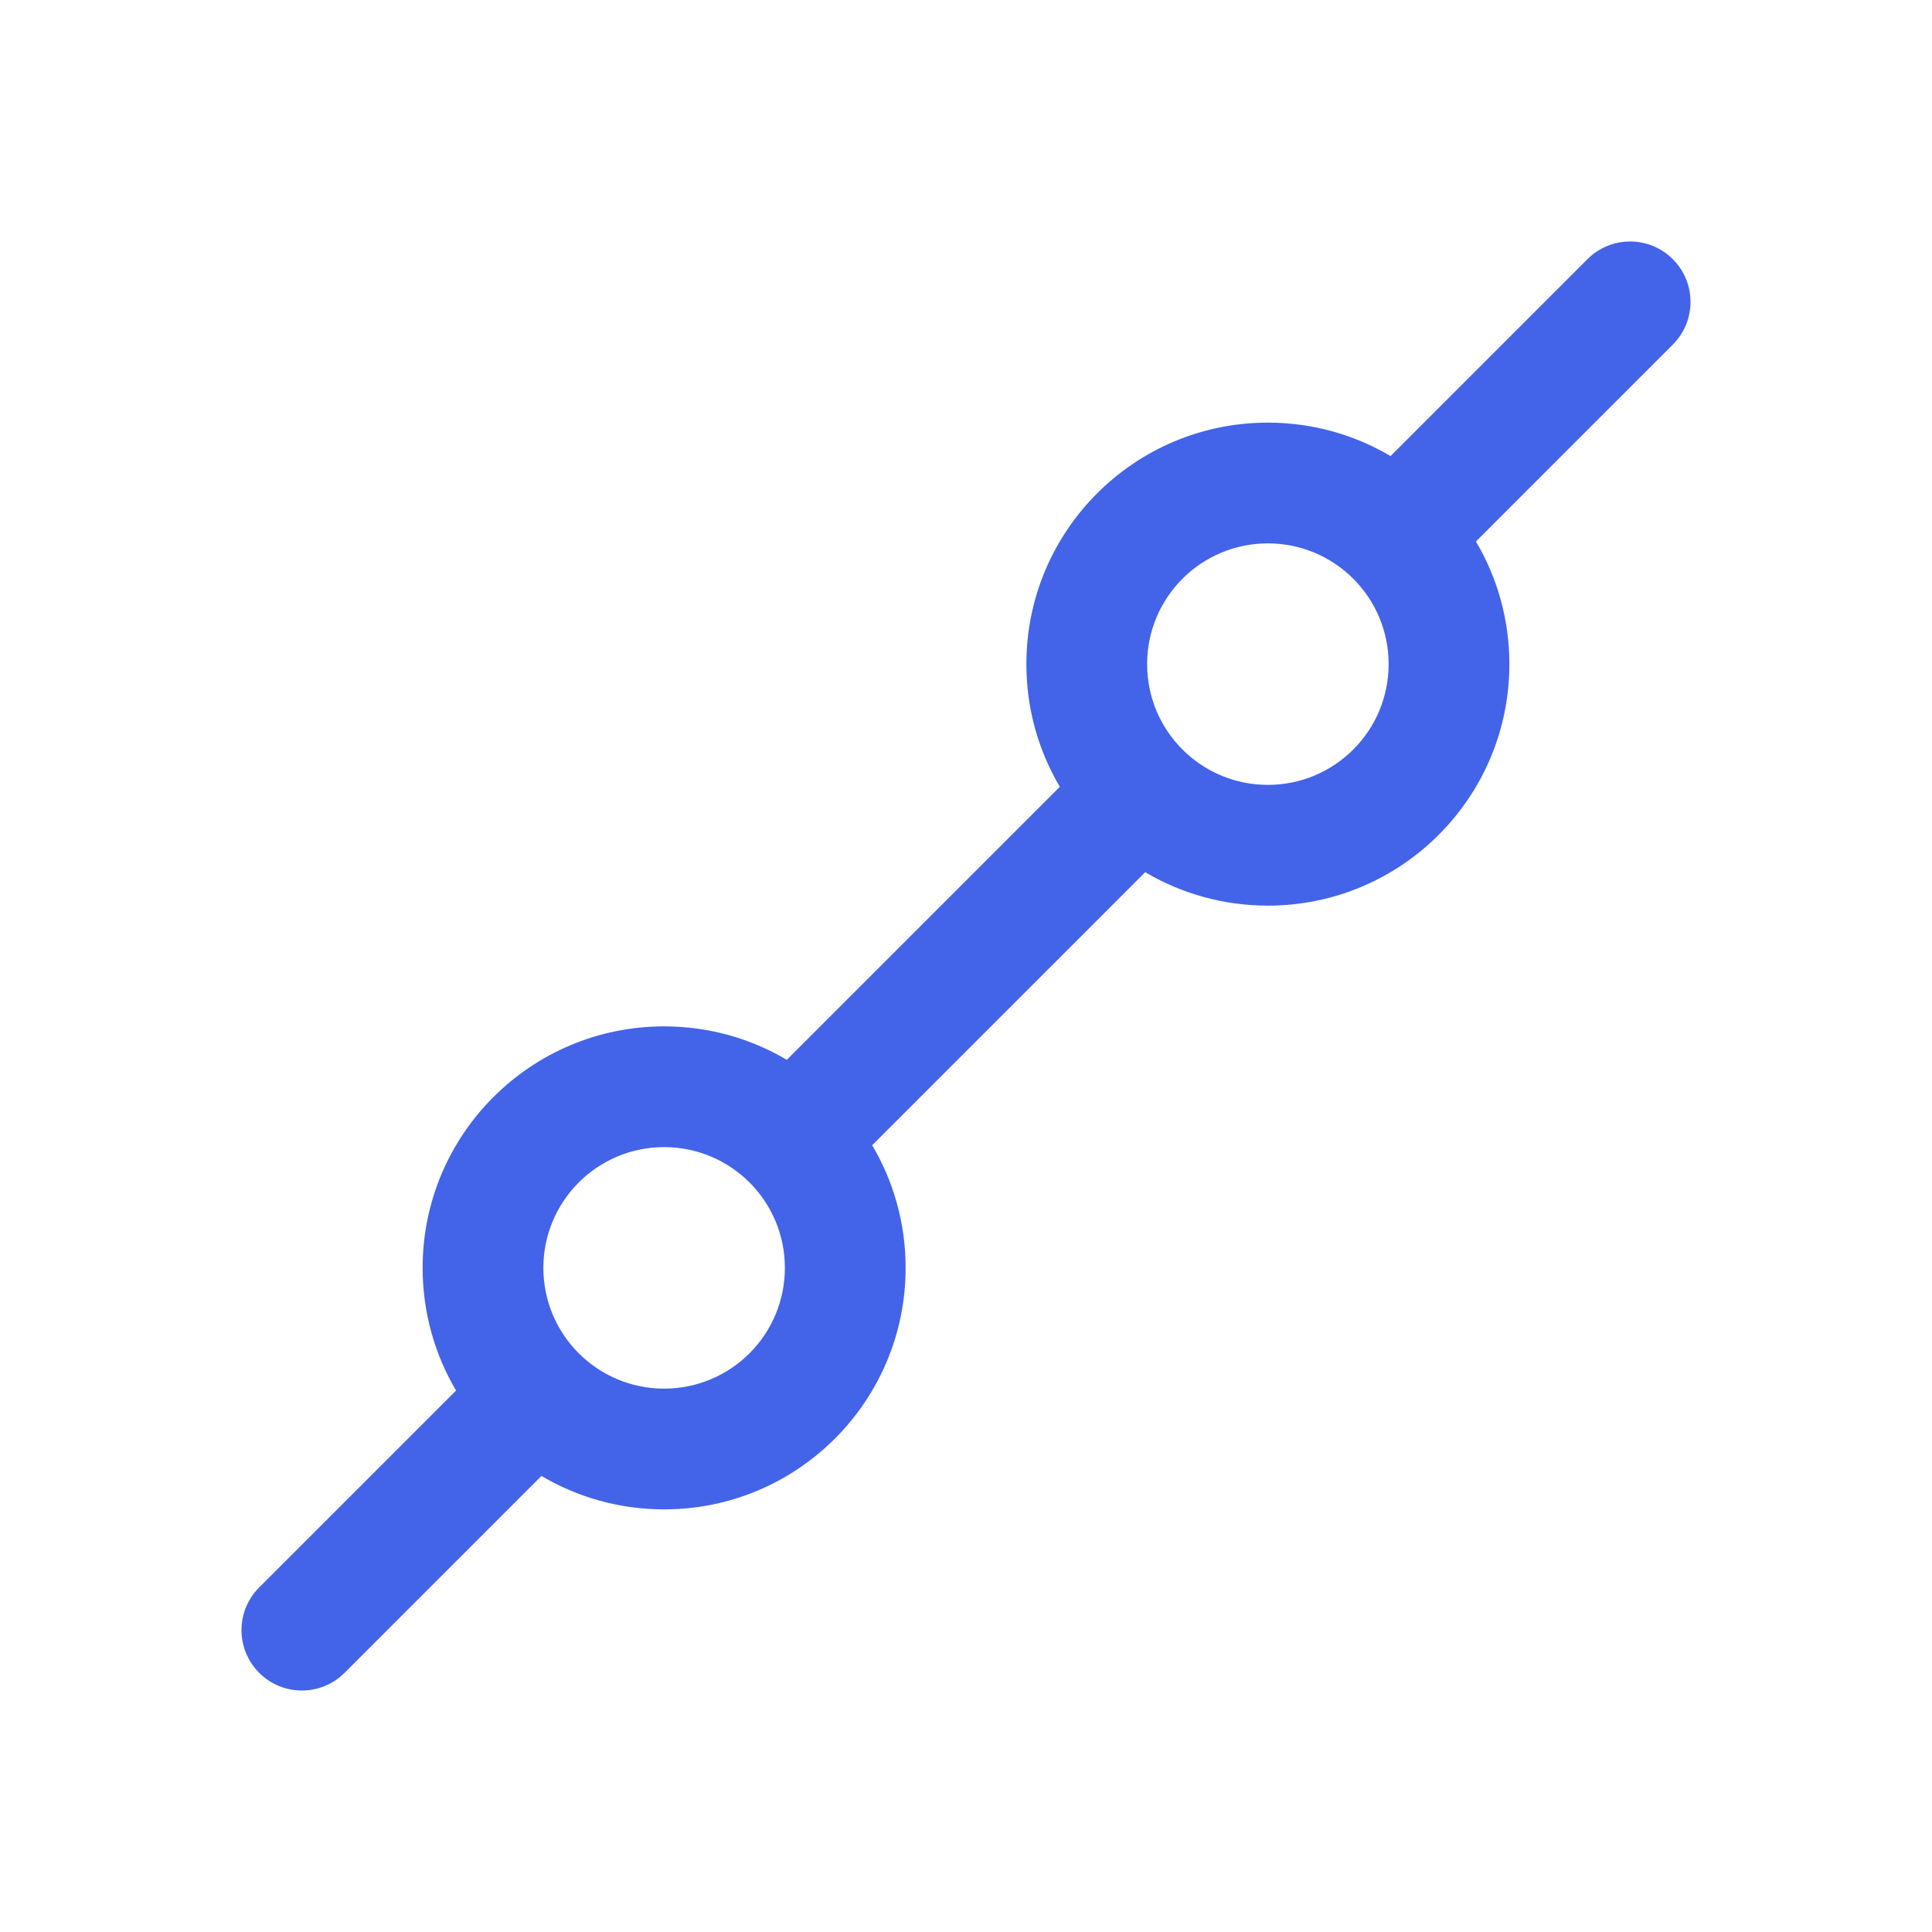
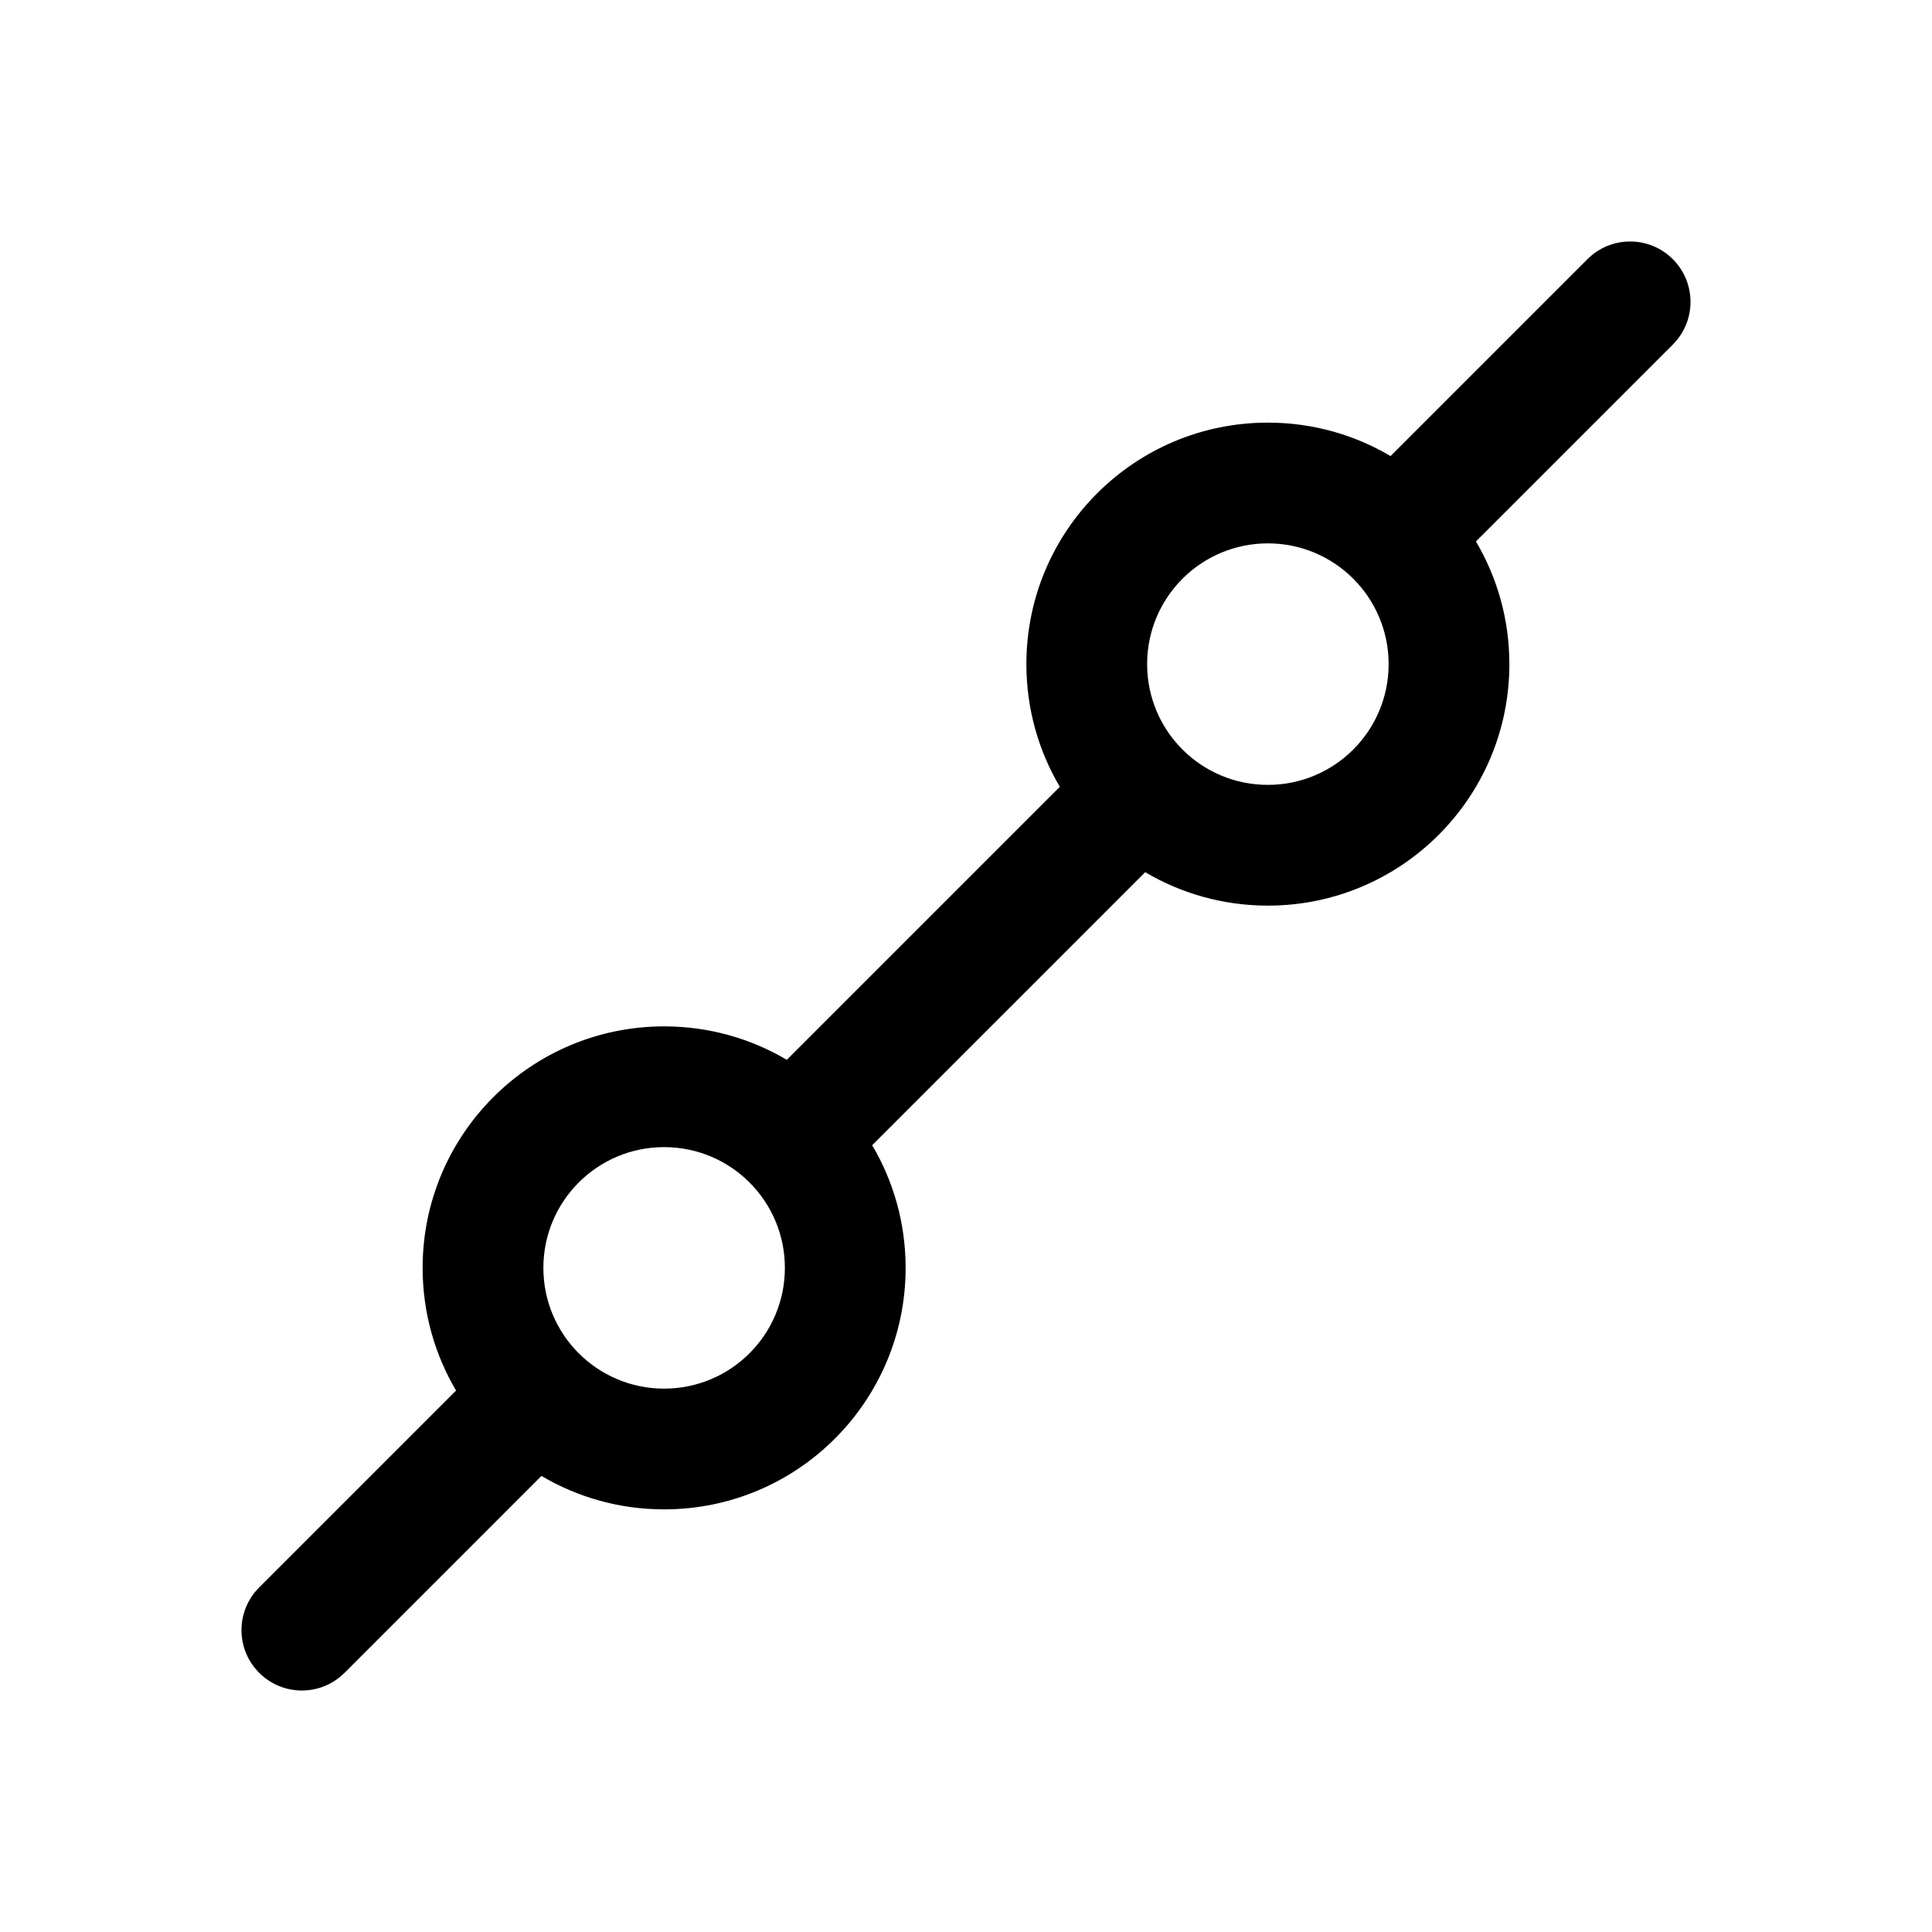
<svg xmlns="http://www.w3.org/2000/svg" width="32" height="32" viewBox="0 0 32 32" fill="none">
-   <path fill-rule="evenodd" clip-rule="evenodd" d="M27.707 4.293C28.098 4.683 28.098 5.317 27.707 5.707L24.446 8.968C24.798 9.564 25 10.258 25 11C25 13.209 23.209 15 21 15C20.258 15 19.564 14.798 18.968 14.446L14.446 18.968C14.798 19.564 15 20.258 15 21C15 23.209 13.209 25 11 25C10.258 25 9.564 24.798 8.968 24.446L5.707 27.707C5.317 28.098 4.683 28.098 4.293 27.707C3.902 27.317 3.902 26.683 4.293 26.293L7.554 23.032C7.202 22.436 7 21.742 7 21C7 18.791 8.791 17 11 17C11.742 17 12.437 17.202 13.032 17.554L17.554 13.032C17.202 12.436 17 11.742 17 11C17 8.791 18.791 7 21 7C21.742 7 22.436 7.202 23.032 7.554L26.293 4.293C26.683 3.902 27.317 3.902 27.707 4.293ZM11 19C9.895 19 9 19.895 9 21C9 22.105 9.895 23 11 23C12.105 23 13 22.105 13 21C13 19.895 12.105 19 11 19ZM19 11C19 9.895 19.895 9 21 9C22.105 9 23 9.895 23 11C23 12.105 22.105 13 21 13C19.895 13 19 12.105 19 11Z" fill="#4364E8" />
+   <path fill-rule="evenodd" clip-rule="evenodd" d="M27.707 4.293C28.098 4.683 28.098 5.317 27.707 5.707L24.446 8.968C24.798 9.564 25 10.258 25 11C25 13.209 23.209 15 21 15C20.258 15 19.564 14.798 18.968 14.446L14.446 18.968C14.798 19.564 15 20.258 15 21C15 23.209 13.209 25 11 25C10.258 25 9.564 24.798 8.968 24.446L5.707 27.707C5.317 28.098 4.683 28.098 4.293 27.707C3.902 27.317 3.902 26.683 4.293 26.293L7.554 23.032C7.202 22.436 7 21.742 7 21C7 18.791 8.791 17 11 17C11.742 17 12.437 17.202 13.032 17.554L17.554 13.032C17.202 12.436 17 11.742 17 11C17 8.791 18.791 7 21 7C21.742 7 22.436 7.202 23.032 7.554L26.293 4.293C26.683 3.902 27.317 3.902 27.707 4.293ZM11 19C9.895 19 9 19.895 9 21C9 22.105 9.895 23 11 23C12.105 23 13 22.105 13 21C13 19.895 12.105 19 11 19ZM19 11C19 9.895 19.895 9 21 9C22.105 9 23 9.895 23 11C23 12.105 22.105 13 21 13C19.895 13 19 12.105 19 11Z" fill="#000000" />
</svg>
